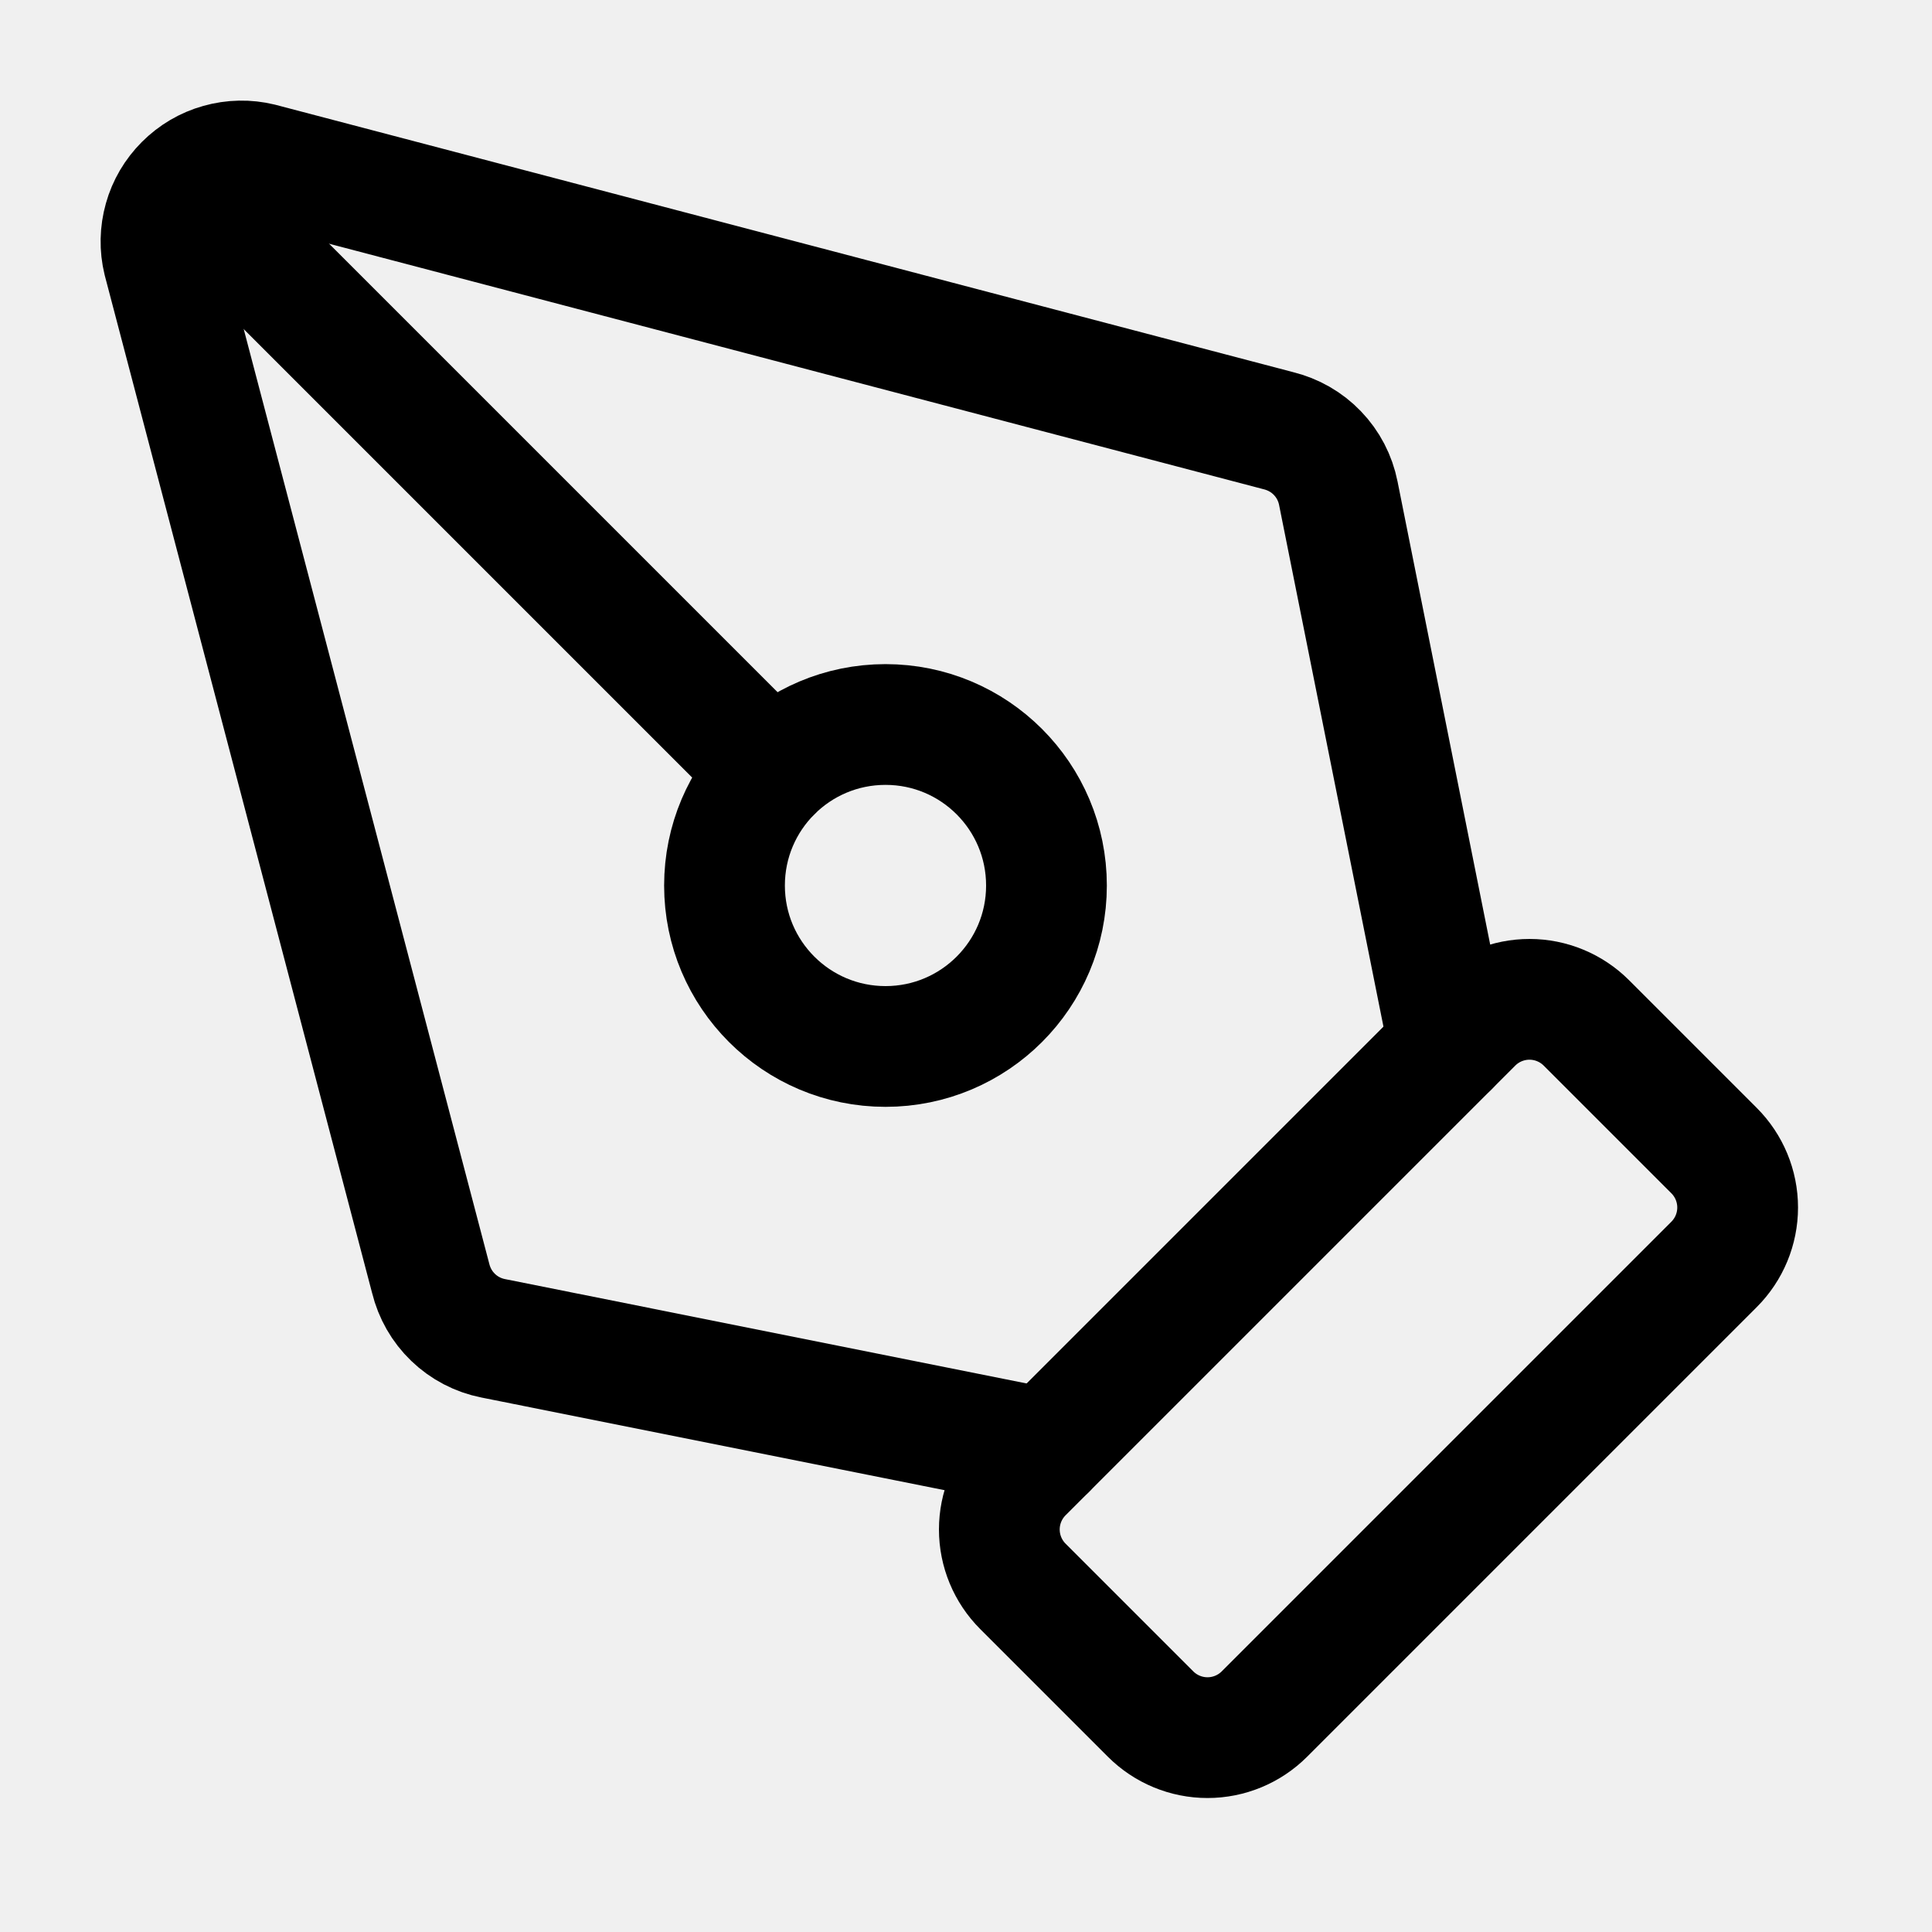
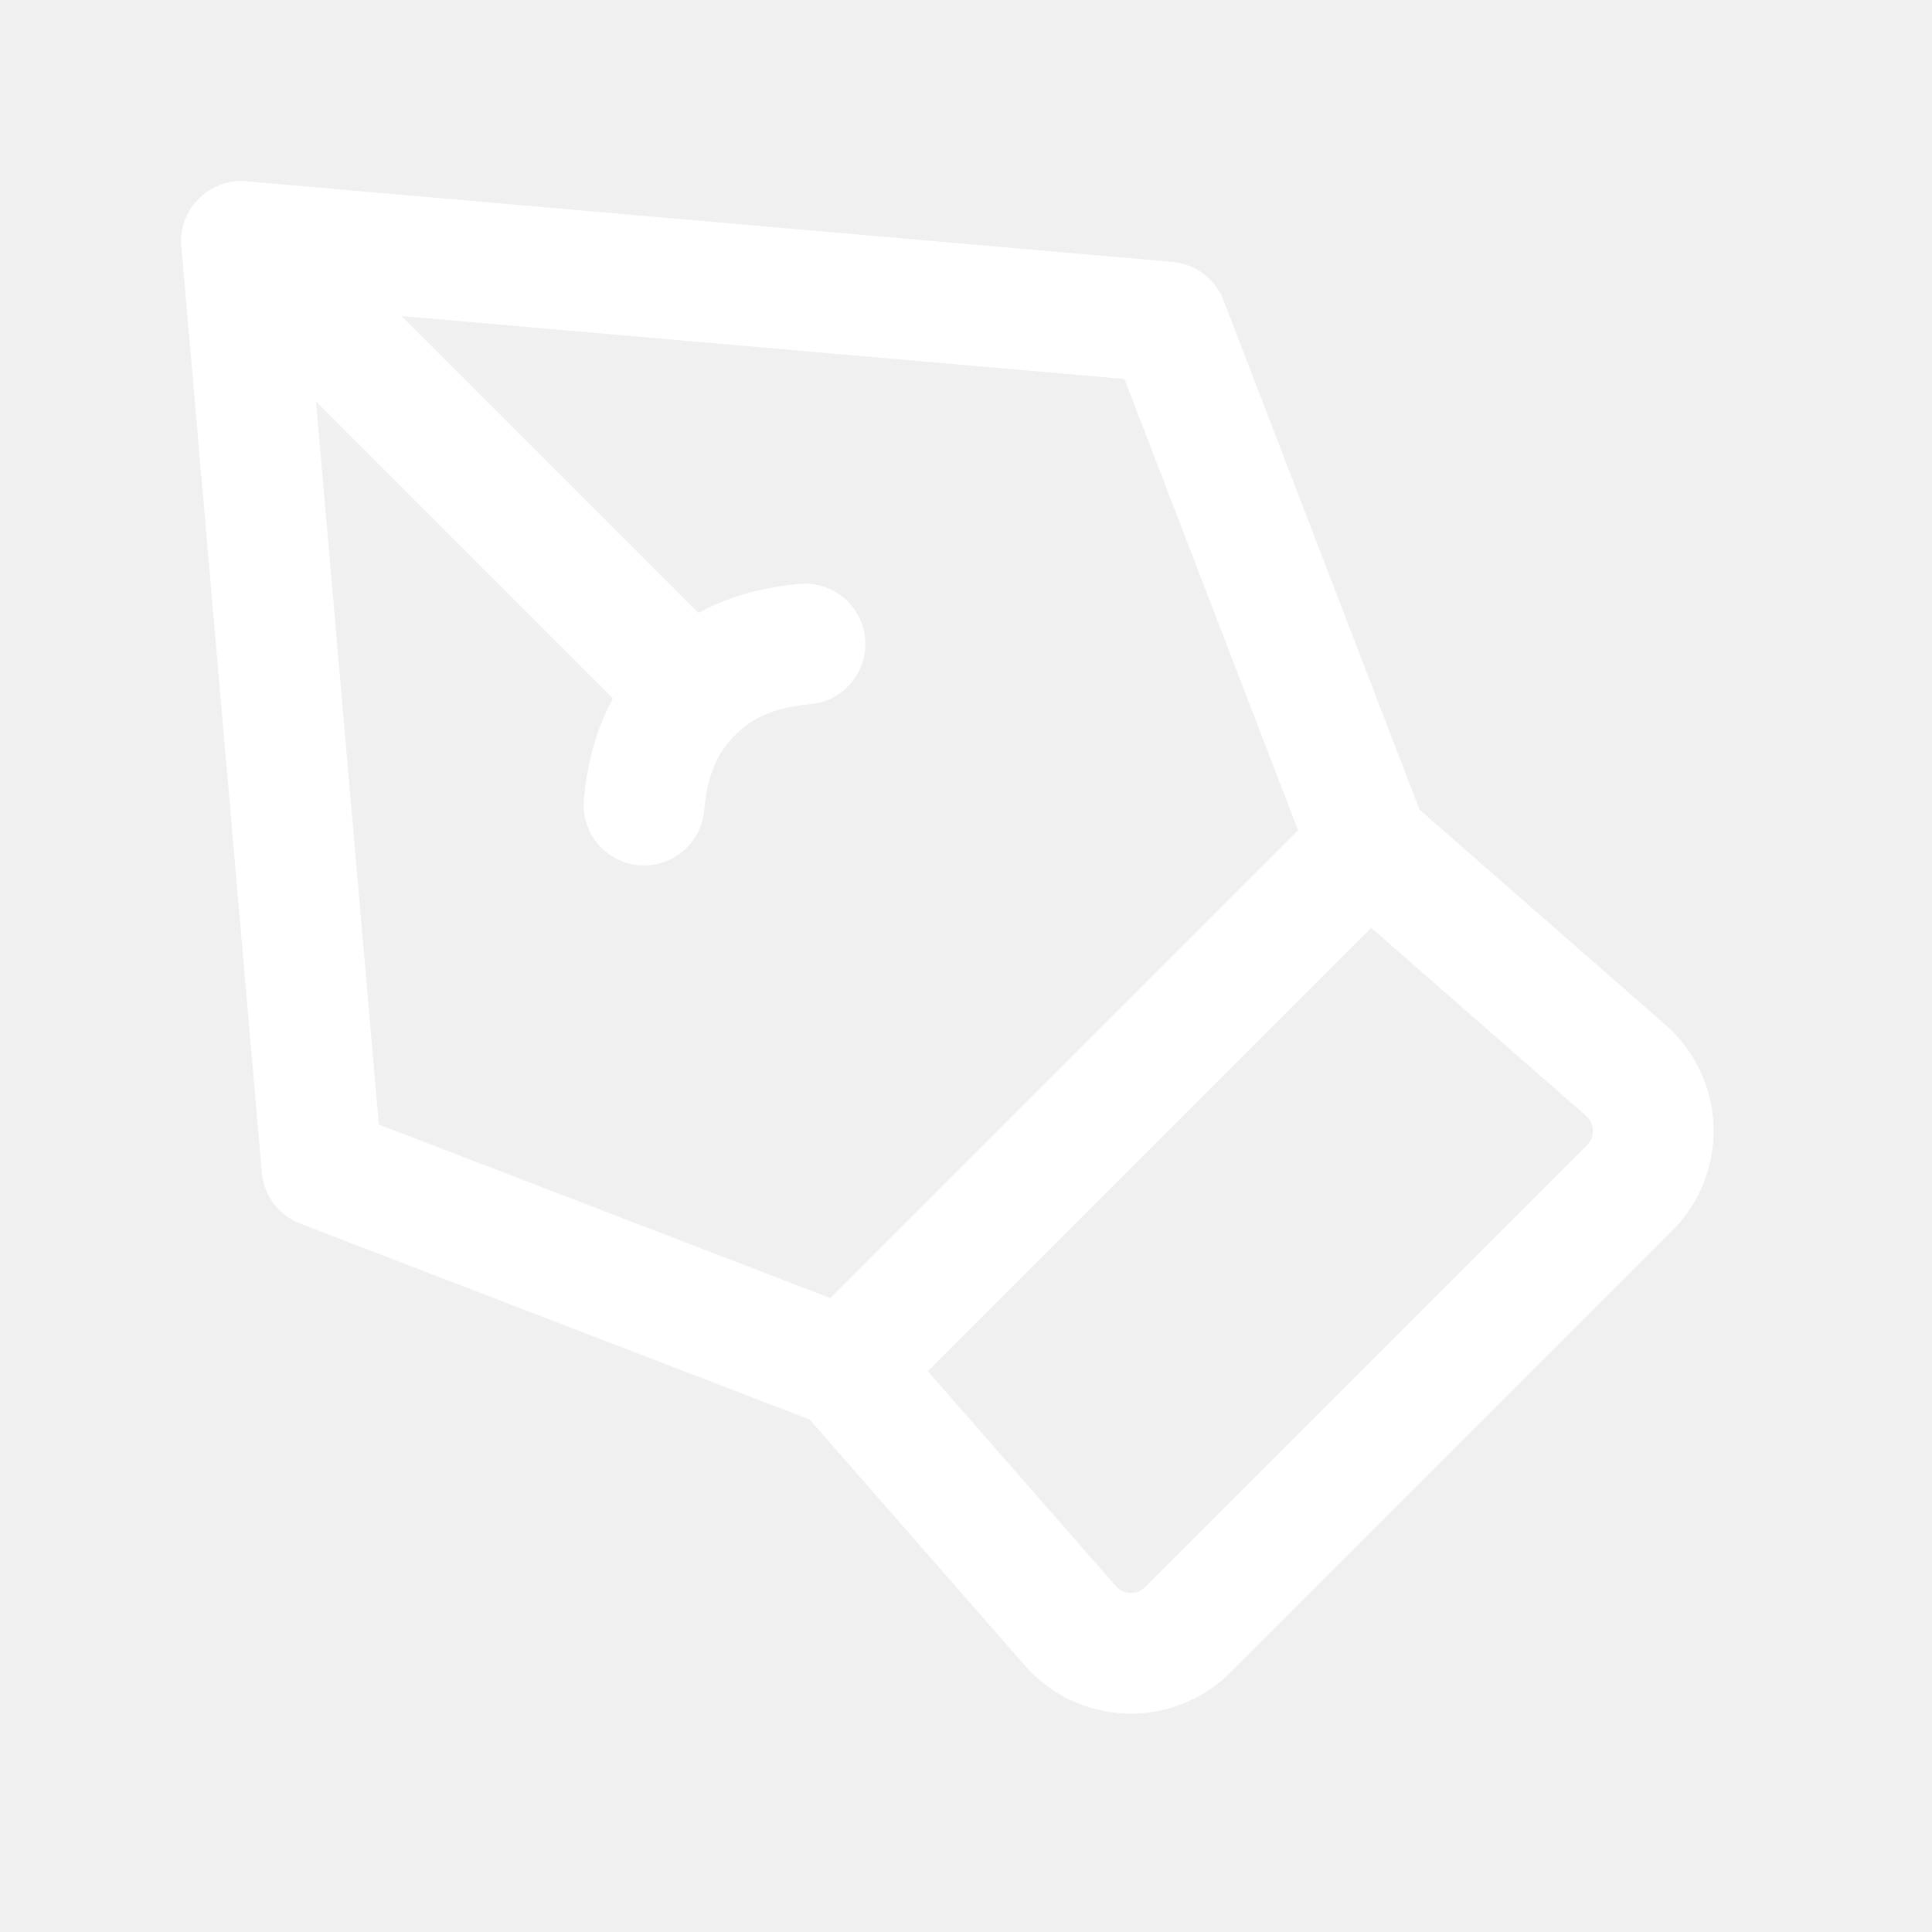
<svg xmlns="http://www.w3.org/2000/svg" width="20" height="20" viewBox="0 0 20 20" fill="none">
-   <path d="M13.089 17.744C12.933 17.9 12.721 17.988 12.5 17.988C12.279 17.988 12.067 17.9 11.911 17.744L10.589 16.422C10.433 16.266 10.345 16.054 10.345 15.833C10.345 15.612 10.433 15.4 10.589 15.244L15.244 10.589C15.4 10.433 15.612 10.345 15.833 10.345C16.054 10.345 16.266 10.433 16.422 10.589L17.744 11.911C17.9 12.067 17.988 12.279 17.988 12.5C17.988 12.721 17.9 12.933 17.744 13.089L13.089 17.744Z" stroke="currentColor" stroke-width="1.25" stroke-linecap="round" stroke-linejoin="round" />
-   <path d="M15 10.833L13.854 5.105C13.823 4.949 13.748 4.805 13.638 4.691C13.528 4.576 13.387 4.496 13.232 4.458L2.696 1.69C2.557 1.656 2.412 1.659 2.274 1.698C2.137 1.736 2.012 1.81 1.911 1.911C1.81 2.012 1.736 2.137 1.698 2.274C1.659 2.412 1.656 2.557 1.69 2.696L4.458 13.232C4.496 13.387 4.576 13.528 4.691 13.638C4.805 13.748 4.949 13.823 5.105 13.854L10.833 15" stroke="currentColor" stroke-width="1.25" stroke-linecap="round" stroke-linejoin="round" />
-   <path d="M1.917 1.917L7.988 7.988" stroke="currentColor" stroke-width="1.25" stroke-linecap="round" stroke-linejoin="round" />
-   <path d="M9.167 10.833C10.087 10.833 10.833 10.087 10.833 9.167C10.833 8.246 10.087 7.5 9.167 7.5C8.246 7.5 7.5 8.246 7.5 9.167C7.5 10.087 8.246 10.833 9.167 10.833Z" stroke="currentColor" stroke-width="1.25" stroke-linecap="round" stroke-linejoin="round" />
+   <path d="M7.168 7.168L2.5 2.5M6.667 8.334C6.702 7.941 6.817 7.515 7.167 7.167C7.515 6.818 7.941 6.702 8.333 6.667" stroke="white" stroke-width="1.25" stroke-linecap="round" stroke-linejoin="round" />
+   <path d="M3.333 12.084L8.75 14.167L11.08 16.83C11.155 16.916 11.247 16.986 11.35 17.035C11.454 17.083 11.566 17.11 11.68 17.114C11.794 17.118 11.907 17.098 12.014 17.056C12.12 17.014 12.216 16.951 12.297 16.87L16.87 12.297C16.951 12.216 17.014 12.12 17.056 12.014C17.098 11.908 17.118 11.794 17.114 11.68C17.11 11.566 17.083 11.454 17.034 11.351C16.985 11.248 16.916 11.155 16.83 11.08L14.167 8.75L12.083 3.334L2.5 2.5L3.333 12.084Z" stroke="white" stroke-width="1.25" stroke-linejoin="round" />
+   <path d="M8.75 14.166L14.167 8.75" stroke="white" stroke-width="1.25" />
</svg>
